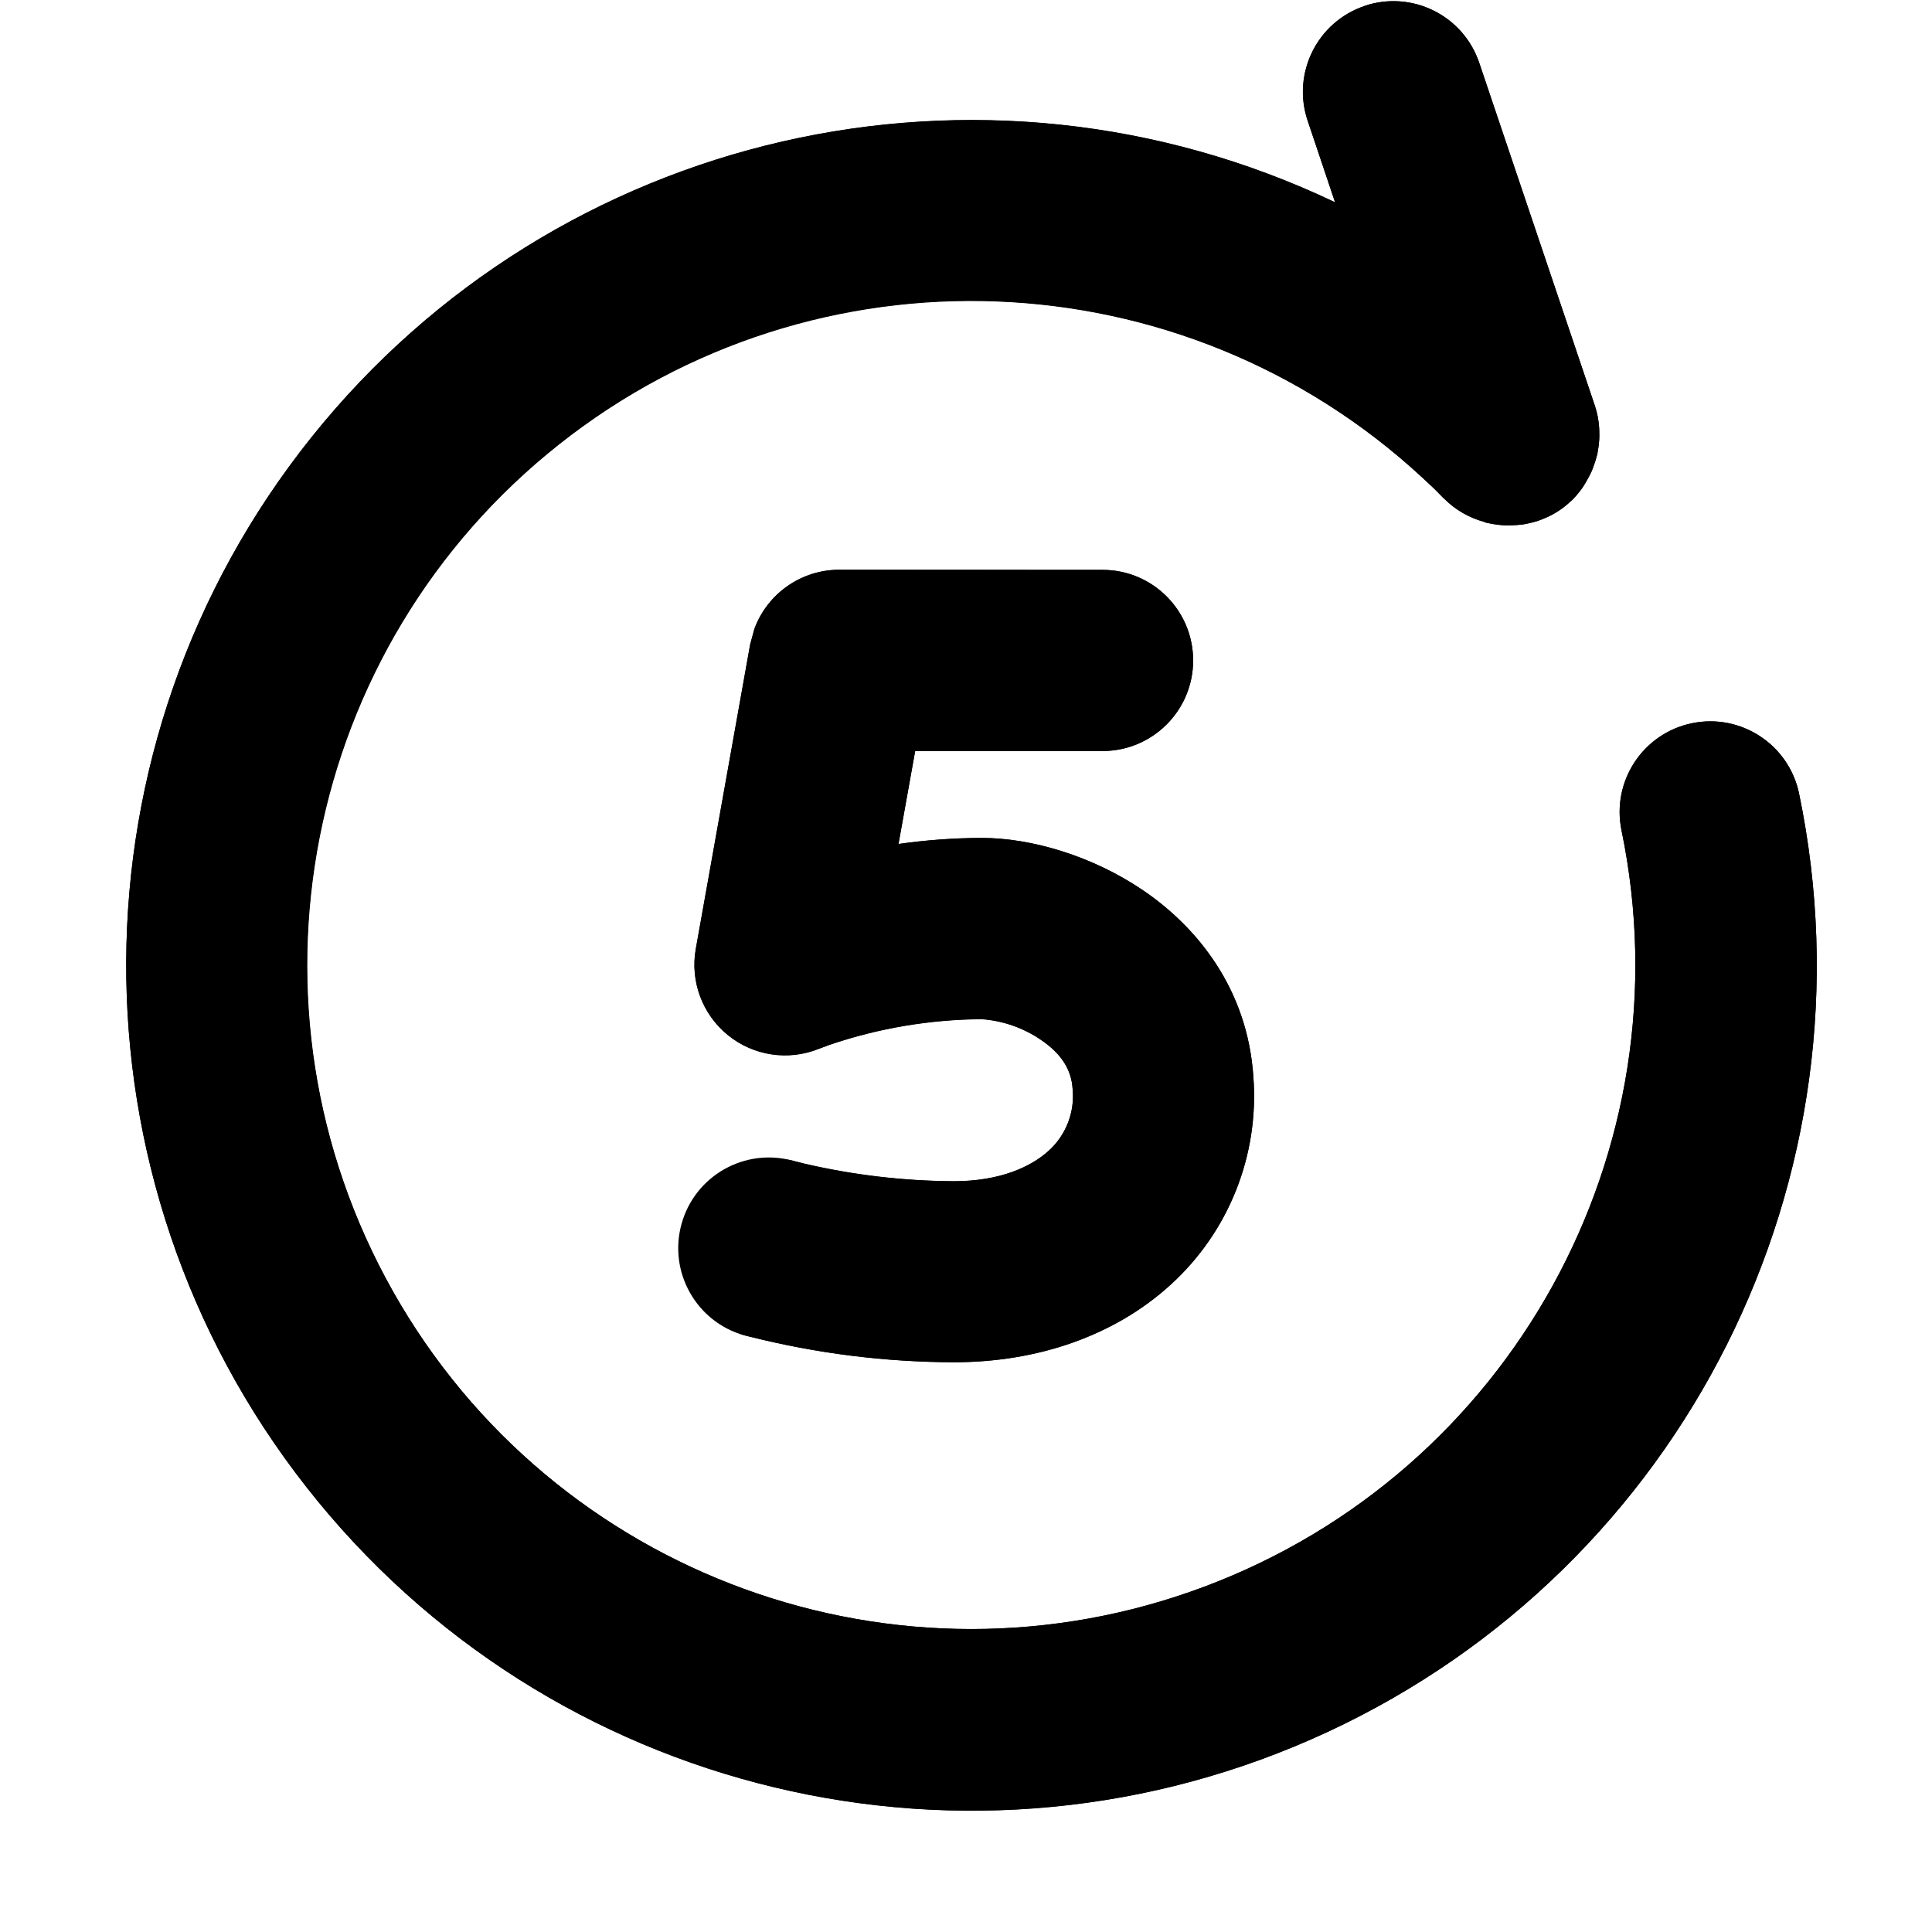
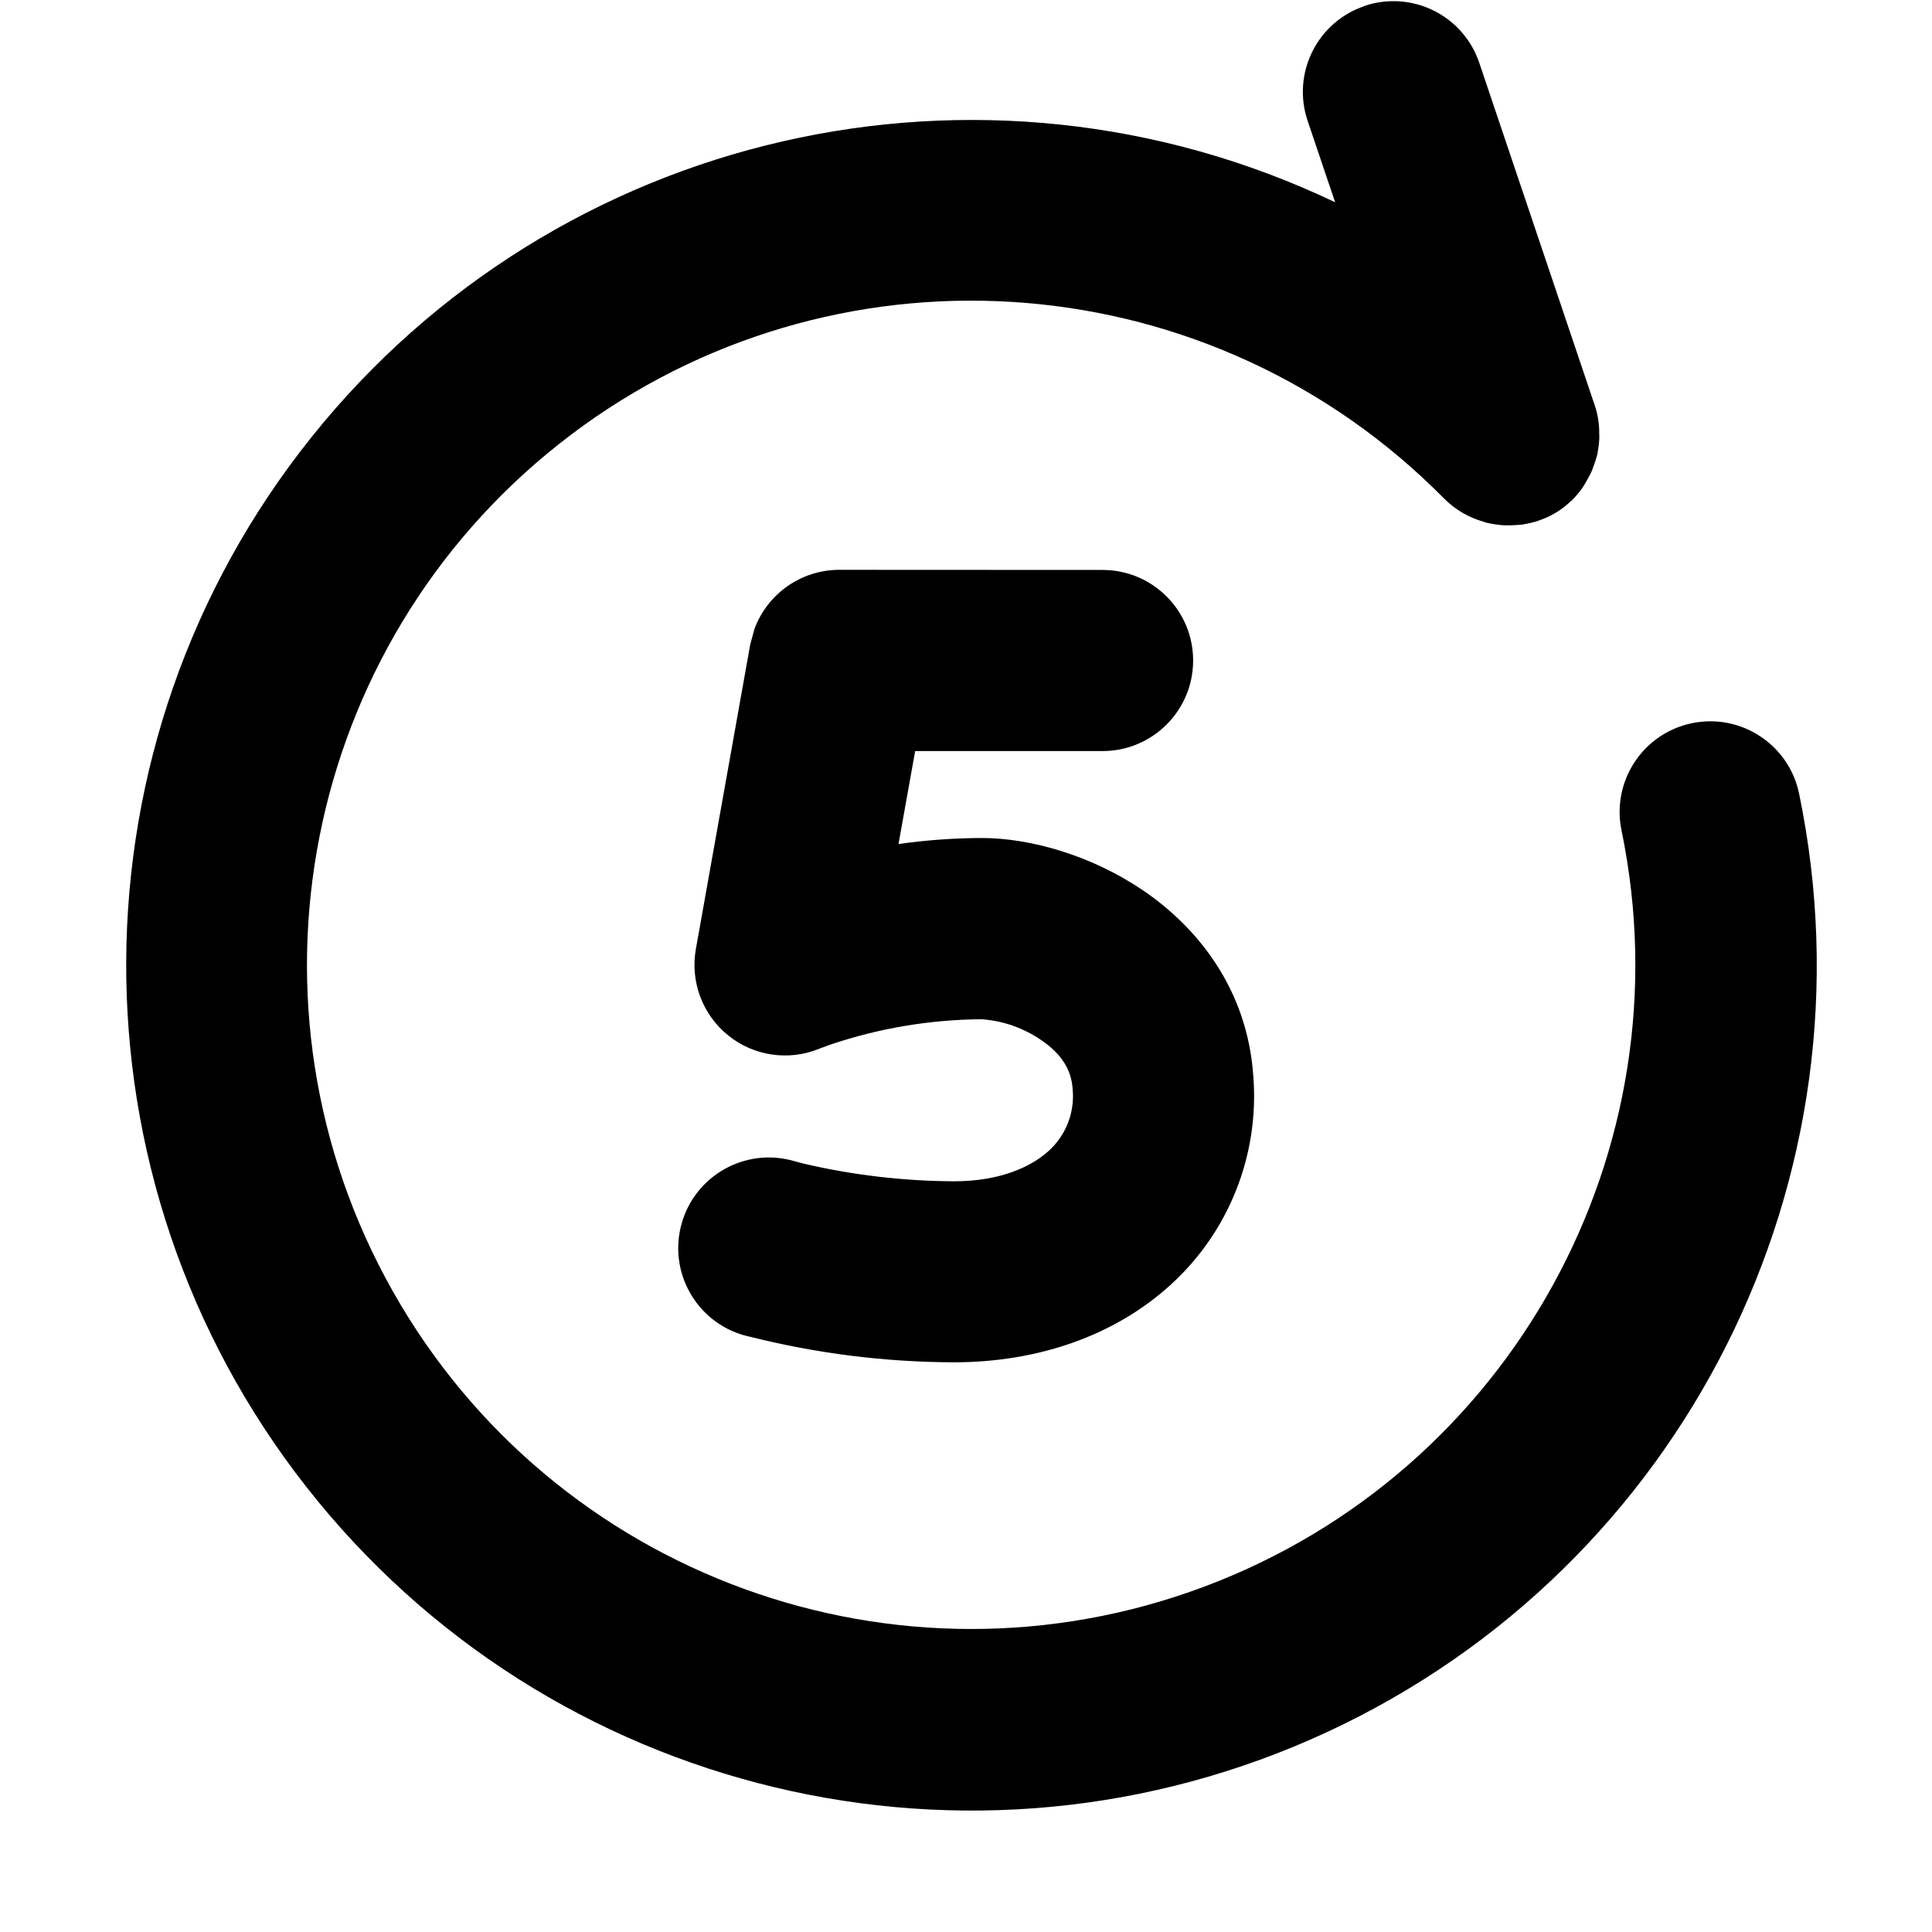
<svg xmlns="http://www.w3.org/2000/svg" width="16" height="16" fill="none" viewBox="0 0 16 16">
-   <g fill="currentColor">
-     <path d="M11.3.049a.75.75 0 0 1 .95.471l.959 2.843a.74.74 0 0 1 .023.371l-.005.029a1 1 0 0 1-.034.111l-.01.025a1 1 0 0 1-.051.097l-.028.044-.022.03q-.028.035-.06.069l-.017.014-.02.019a.7.7 0 0 1-.191.118l-.045.019-.012.004a1 1 0 0 1-.125.03l-.05.005a.8.8 0 0 1-.256-.02l-.021-.008a.74.74 0 0 1-.323-.188l-.01-.008-.075-.078-.1-.092a5.499 5.499 0 1 0 1.652 2.924.75.75 0 0 1 1.47-.306 7 7 0 1 1-3.843-4.896L10.83.999a.75.75 0 0 1 .471-.95m-2.17 4.67a.75.75 0 0 1 0 1.5H7.579l-.138.77c.213-.03.445-.05.69-.05.407 0 .915.147 1.34.437.442.302.861.812.909 1.544a2.11 2.11 0 0 1-.684 1.717c-.467.426-1.105.644-1.797.644a7 7 0 0 1-1.69-.212q-.019-.004-.03-.008l-.01-.002-.003-.001h-.002a.752.752 0 0 1 .408-1.445l.001.001.016.004.072.018a5.6 5.6 0 0 0 1.238.146c.384 0 .64-.12.785-.252a.61.61 0 0 0 .199-.513c-.01-.157-.09-.288-.258-.403a1 1 0 0 0-.494-.175 4 4 0 0 0-1.261.213l-.072.027-.015.005h-.001a.75.75 0 0 1-1.02-.827l.45-2.52.035-.129a.75.75 0 0 1 .704-.49z" />
-     <path d="M11.3.049a.75.75 0 0 1 .951.472l.958 2.842a.7.7 0 0 1 .035.23l.001.023q-.001.06-.012.118l-.004.027a1 1 0 0 1-.033.103l-.015.04a1 1 0 0 1-.044.083q-.016.03-.034.056l-.019.025a1 1 0 0 1-.06.07l-.024.02-.01.01a.7.7 0 0 1-.244.142q-.005.001-.009.004a1 1 0 0 1-.128.03l-.046.004a1 1 0 0 1-.112.002l-.026-.002a1 1 0 0 1-.12-.02l-.014-.006a.74.74 0 0 1-.328-.19l-.014-.014-.049-.048-.02-.02-.102-.097a5.5 5.5 0 1 0 1.651 2.925.75.75 0 0 1 1.47-.307 7 7 0 1 1-3.842-4.896L10.829 1a.75.75 0 0 1 .472-.95m-2.17 4.67a.75.75 0 0 1 0 1.5H7.579l-.138.77a5 5 0 0 1 .69-.05c.407 0 .915.147 1.34.437.442.302.862.811.909 1.544a2.11 2.11 0 0 1-.683 1.717c-.466.426-1.105.644-1.797.644a7 7 0 0 1-1.69-.212l-.031-.007-.01-.003-.003-.001h-.002a.75.75 0 0 1 .407-1.445l.003.001.015.004.072.019a5.6 5.6 0 0 0 1.238.145c.385 0 .641-.12.786-.252a.61.61 0 0 0 .198-.513c-.01-.157-.09-.288-.258-.403a1 1 0 0 0-.494-.174 4 4 0 0 0-1.26.212l-.073.027-.015.006a.75.75 0 0 1-1.02-.827l.45-2.521.035-.129a.75.75 0 0 1 .703-.49z" />
-   </g>
+   <path fill="currentColor" d="M11.3.049a.75.75 0 0 1 .951.472l.958 2.842a.7.7 0 0 1 .035.23l.001.023q-.001.06-.012.118l-.004.027a1 1 0 0 1-.033.103l-.015.04a1 1 0 0 1-.044.083q-.016.03-.034.056l-.019.025a1 1 0 0 1-.06.07l-.024.02-.01.01a.7.7 0 0 1-.244.142q-.005.001-.009.004a1 1 0 0 1-.128.03l-.046.004a1 1 0 0 1-.112.002l-.026-.002a1 1 0 0 1-.12-.02l-.014-.006a.74.74 0 0 1-.328-.19l-.014-.014-.049-.048-.02-.02-.102-.097a5.5 5.5 0 1 0 1.651 2.925.75.75 0 0 1 1.47-.307 7 7 0 1 1-3.842-4.896L10.829 1a.75.75 0 0 1 .472-.95m-2.17 4.67a.75.75 0 0 1 0 1.5H7.579l-.138.77a5 5 0 0 1 .69-.05c.407 0 .915.147 1.34.437.442.302.862.811.909 1.544a2.11 2.11 0 0 1-.683 1.717c-.466.426-1.105.644-1.797.644a7 7 0 0 1-1.69-.212l-.031-.007-.01-.003-.003-.001h-.002a.75.75 0 0 1 .407-1.445l.003.001.015.004.072.019a5.6 5.6 0 0 0 1.238.145c.385 0 .641-.12.786-.252a.61.61 0 0 0 .198-.513c-.01-.157-.09-.288-.258-.403a1 1 0 0 0-.494-.174 4 4 0 0 0-1.26.212l-.073.027-.015.006a.75.75 0 0 1-1.02-.827l.45-2.521.035-.129a.75.75 0 0 1 .703-.49z" />
</svg>
